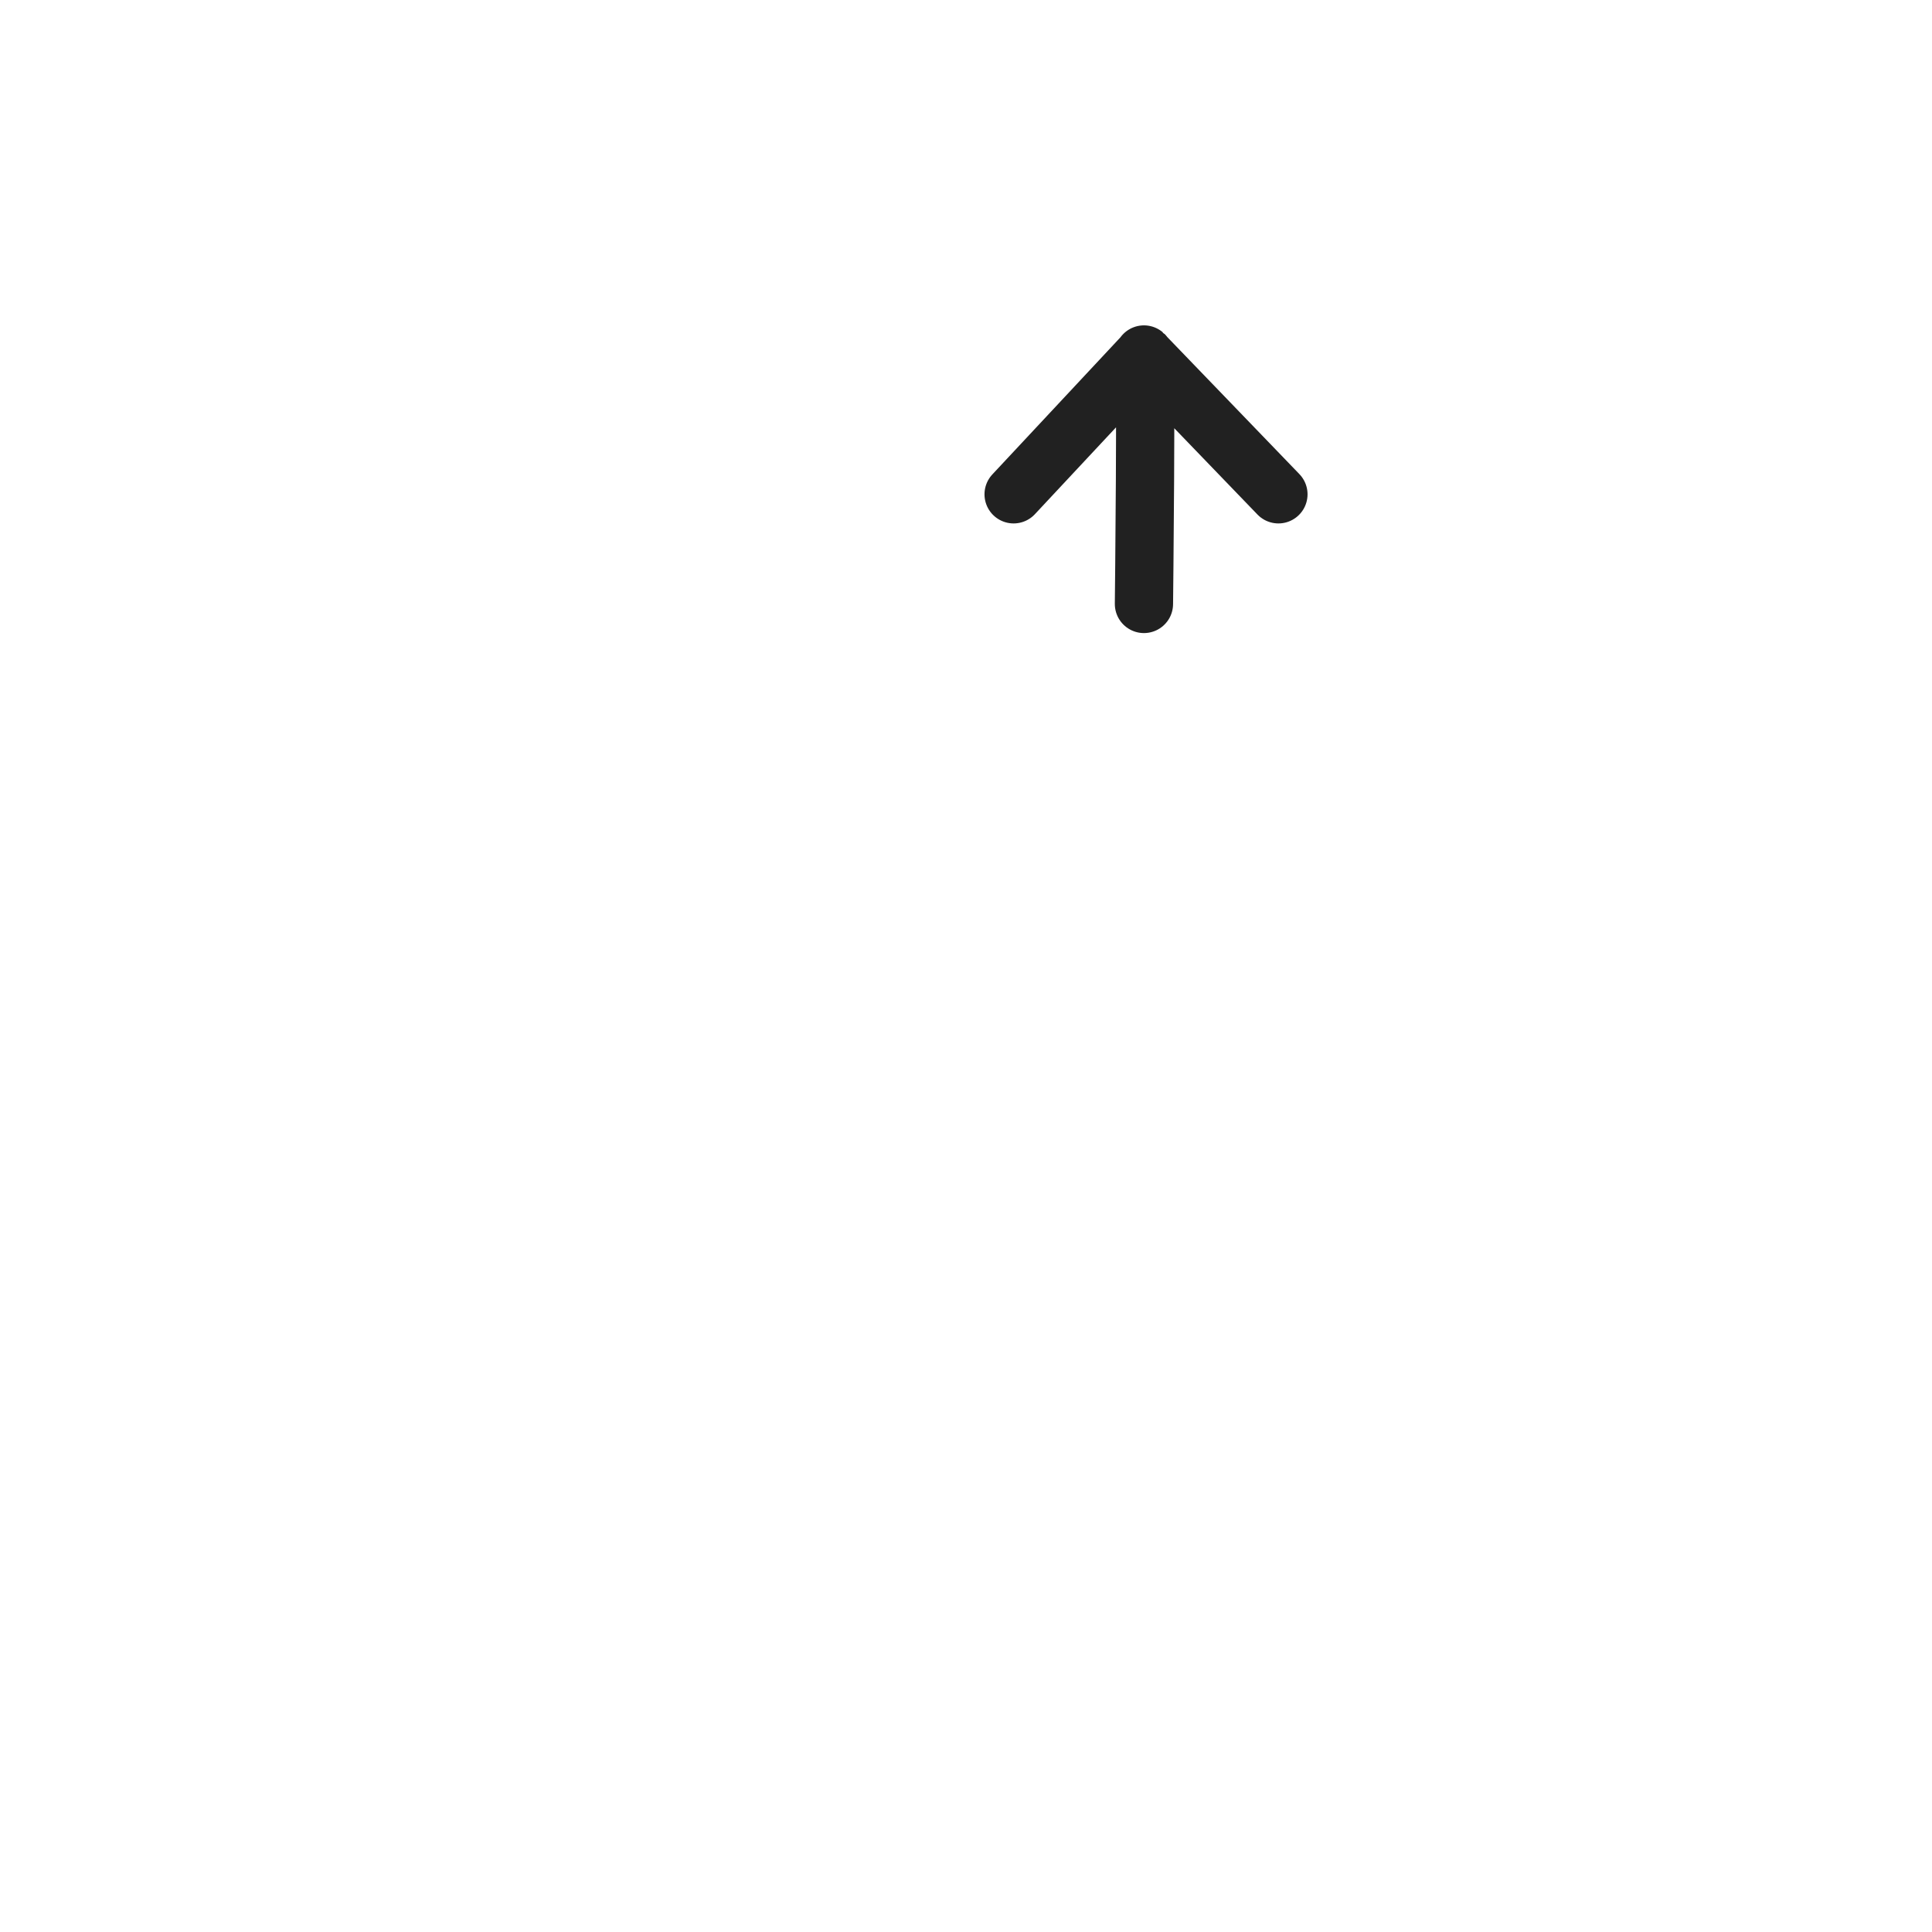
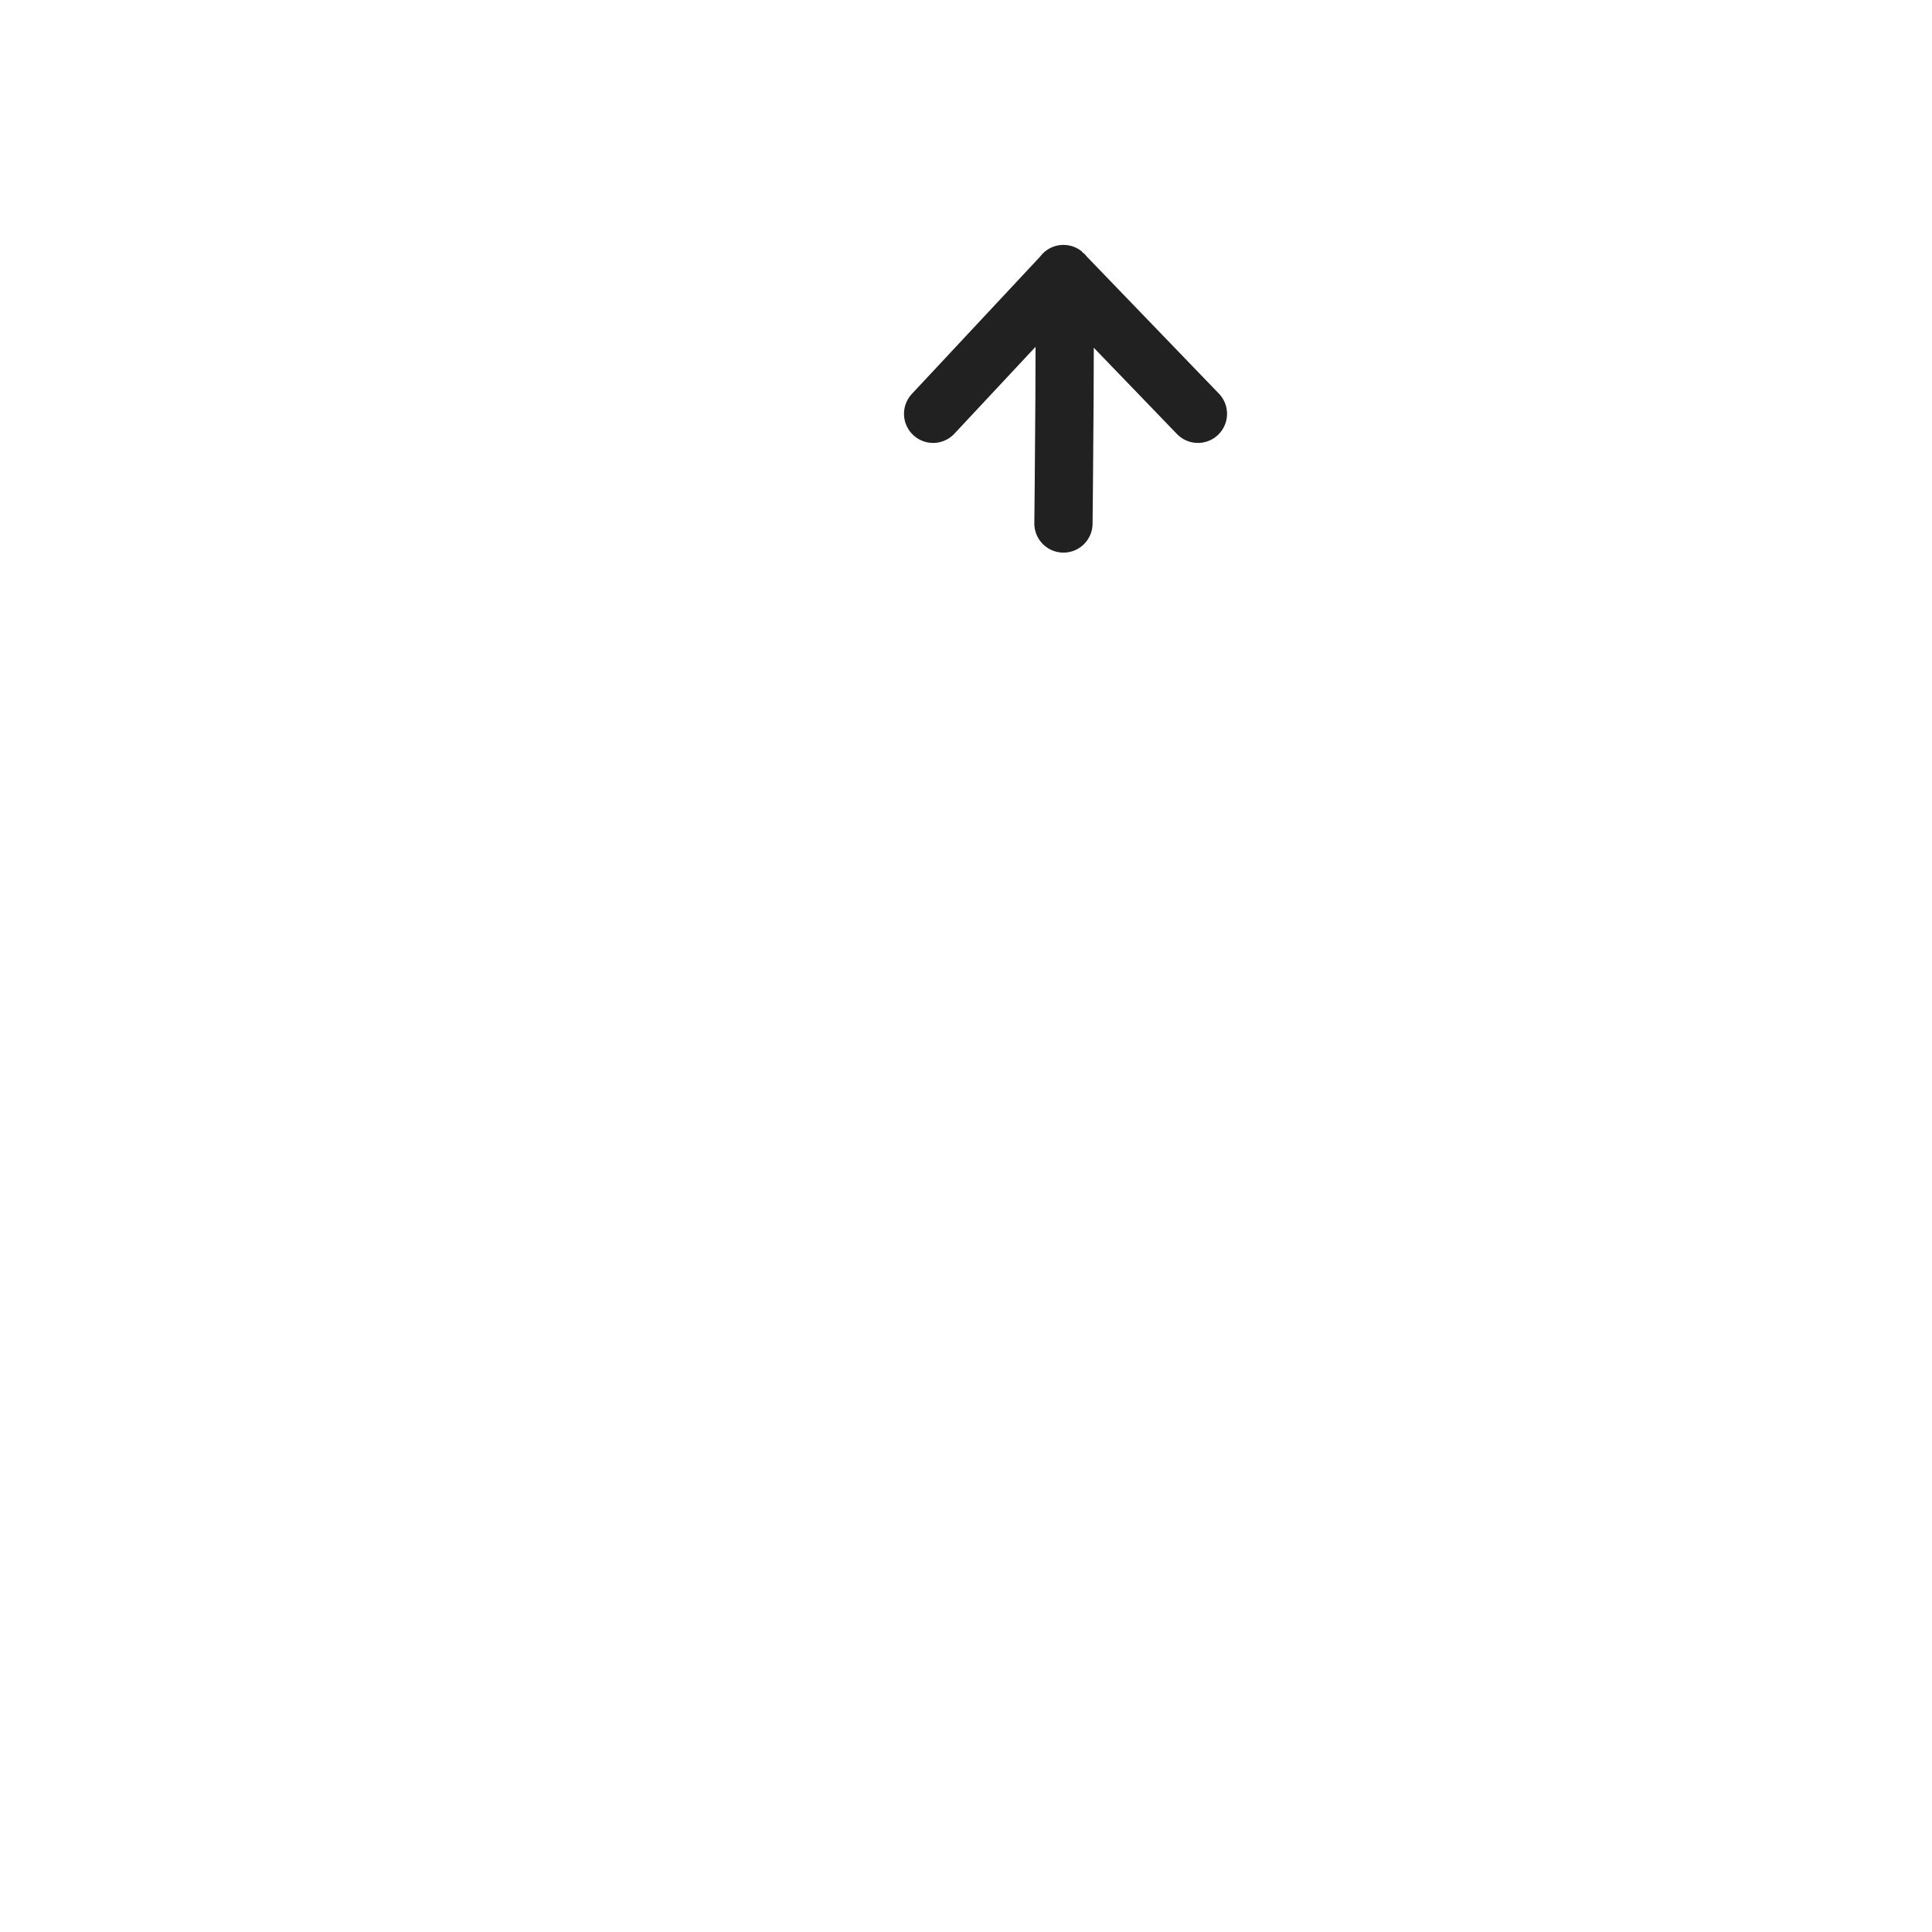
<svg xmlns="http://www.w3.org/2000/svg" xmlns:xlink="http://www.w3.org/1999/xlink" id="svg1770" height="48" width="48" version="1.0" style="display:inline">
  <defs id="defs3">
    <linearGradient xlink:href="#linearGradient4270" id="linearGradient5283" gradientUnits="userSpaceOnUse" gradientTransform="matrix(0.9391803,0,0,0.532261,2.6063e-2,-0.1881275)" x1="31.36" y1="8.405" x2="3.772" y2="8.405" />
    <linearGradient id="linearGradient3934">
      <stop id="stop3936" offset="0" style="stop-color:#989b9e;stop-opacity:0.048;" />
      <stop style="stop-color:#8e99a4;stop-opacity:0.448;" offset="0.5" id="stop3940" />
      <stop id="stop3938" offset="1" style="stop-color:#a0a0a0;stop-opacity:0.128;" />
    </linearGradient>
    <linearGradient xlink:href="#linearGradient3934" id="linearGradient3932" x1="21.281" y1="28.5" x2="39.969" y2="28.5" gradientUnits="userSpaceOnUse" />
    <linearGradient id="linearGradient4704">
      <stop style="stop-color:#000000;stop-opacity:0.048;" offset="0" id="stop4706" />
      <stop style="stop-color:#ffffff;stop-opacity:0.863;" offset="1" id="stop4708" />
    </linearGradient>
    <linearGradient id="linearGradient4692">
      <stop style="stop-color:#ffffff;stop-opacity:0.144;" offset="0" id="stop4694" />
      <stop style="stop-color:#ffffff;stop-opacity:0.816;" offset="1" id="stop4696" />
    </linearGradient>
    <linearGradient id="linearGradient4270">
      <stop style="stop-color:#000000;stop-opacity:1;" offset="0" id="stop4272" />
      <stop style="stop-color:#f3f3f3;stop-opacity:0.945;" offset="1" id="stop4274" />
    </linearGradient>
    <linearGradient id="linearGradient4237">
      <stop style="stop-color:#d2d2d2;stop-opacity:0.664;" offset="0" id="stop4239" />
      <stop style="stop-color:#000000;stop-opacity:0" offset="1" id="stop4241" />
    </linearGradient>
    <linearGradient id="linearGradient2103">
      <stop style="stop-color:#ffffff;stop-opacity:1;" offset="0" id="stop2105" />
      <stop style="stop-color:#ebebed;stop-opacity:1;" offset="1" id="stop2107" />
    </linearGradient>
    <linearGradient id="linearGradient2064">
      <stop style="stop-color:#b2b2b2;stop-opacity:1;" offset="0" id="stop2066" />
      <stop style="stop-color:#dcdcde;stop-opacity:1;" offset="1" id="stop2068" />
    </linearGradient>
    <linearGradient id="linearGradient2052">
      <stop style="stop-color:#aaaaaa;stop-opacity:1;" offset="0" id="stop2054" />
      <stop style="stop-color:#c8c8ca;stop-opacity:1;" offset="1" id="stop2056" />
    </linearGradient>
    <linearGradient id="linearGradient1784">
      <stop id="stop1785" offset="0" style="stop-color:#ffffff;stop-opacity:1;" />
      <stop id="stop1786" offset="1" style="stop-color:#dcdcde;stop-opacity:1;" />
    </linearGradient>
    <linearGradient y2="549.613" x2="511.689" y1="259.819" x1="250.054" gradientTransform="matrix(1.593044,0,0,1.241206,-129.6924,-73.34169)" gradientUnits="userSpaceOnUse" id="linearGradient1789" xlink:href="#linearGradient1784" />
    <linearGradient gradientUnits="userSpaceOnUse" y2="1222.128" x2="69.097" y1="1468.668" x1="205.673" gradientTransform="matrix(2.470094,0,0,0.404843,-5.695438,24.53693)" id="linearGradient1794" xlink:href="#linearGradient2052" />
    <linearGradient gradientUnits="userSpaceOnUse" y2="65.462" x2="1180.534" y1="284.347" x1="1390.407" gradientTransform="matrix(0.493865,0,0,2.024845,-5.695438,24.53693)" id="linearGradient1804" xlink:href="#linearGradient2064" />
    <linearGradient y2="549.613" x2="511.689" y1="259.819" x1="250.054" gradientTransform="matrix(1.593044,0,0,1.241206,-129.6924,-73.34169)" gradientUnits="userSpaceOnUse" id="linearGradient2083" xlink:href="#linearGradient1784" />
    <linearGradient y2="1222.128" x2="69.097" y1="1468.668" x1="205.673" gradientTransform="matrix(2.470094,0,0,0.404843,-5.695438,24.53693)" gradientUnits="userSpaceOnUse" id="linearGradient2085" xlink:href="#linearGradient2052" />
    <linearGradient y2="65.462" x2="1180.534" y1="284.347" x1="1390.407" gradientTransform="matrix(0.493865,0,0,2.024845,-5.695438,24.53693)" gradientUnits="userSpaceOnUse" id="linearGradient2087" xlink:href="#linearGradient2064" />
  </defs>
  <g id="layer3" style="display:inline">
-     <path id="path2654" style="fill:none;fill-opacity:0.75;fill-rule:evenodd;stroke:#000000;stroke-width:1.447px;stroke-linecap:round;stroke-linejoin:round;stroke-opacity:0.871" d="M 31.762,12.281 L 28.421,8.815 L 25.183,12.281 M 28.421,8.807 C 28.49,8.865 28.421,15.005 28.421,15.005" />
+     <path id="path2654" style="fill:none;stroke:#000000;stroke-width:1.447px;stroke-linecap:round;stroke-linejoin:round;stroke-opacity:0.871" d="M 29.762,10.281 26.421,6.815 23.183,10.281 m 3.238,-3.473 c 0.069,0.057 0,6.198 0,6.198" />
  </g>
</svg>
